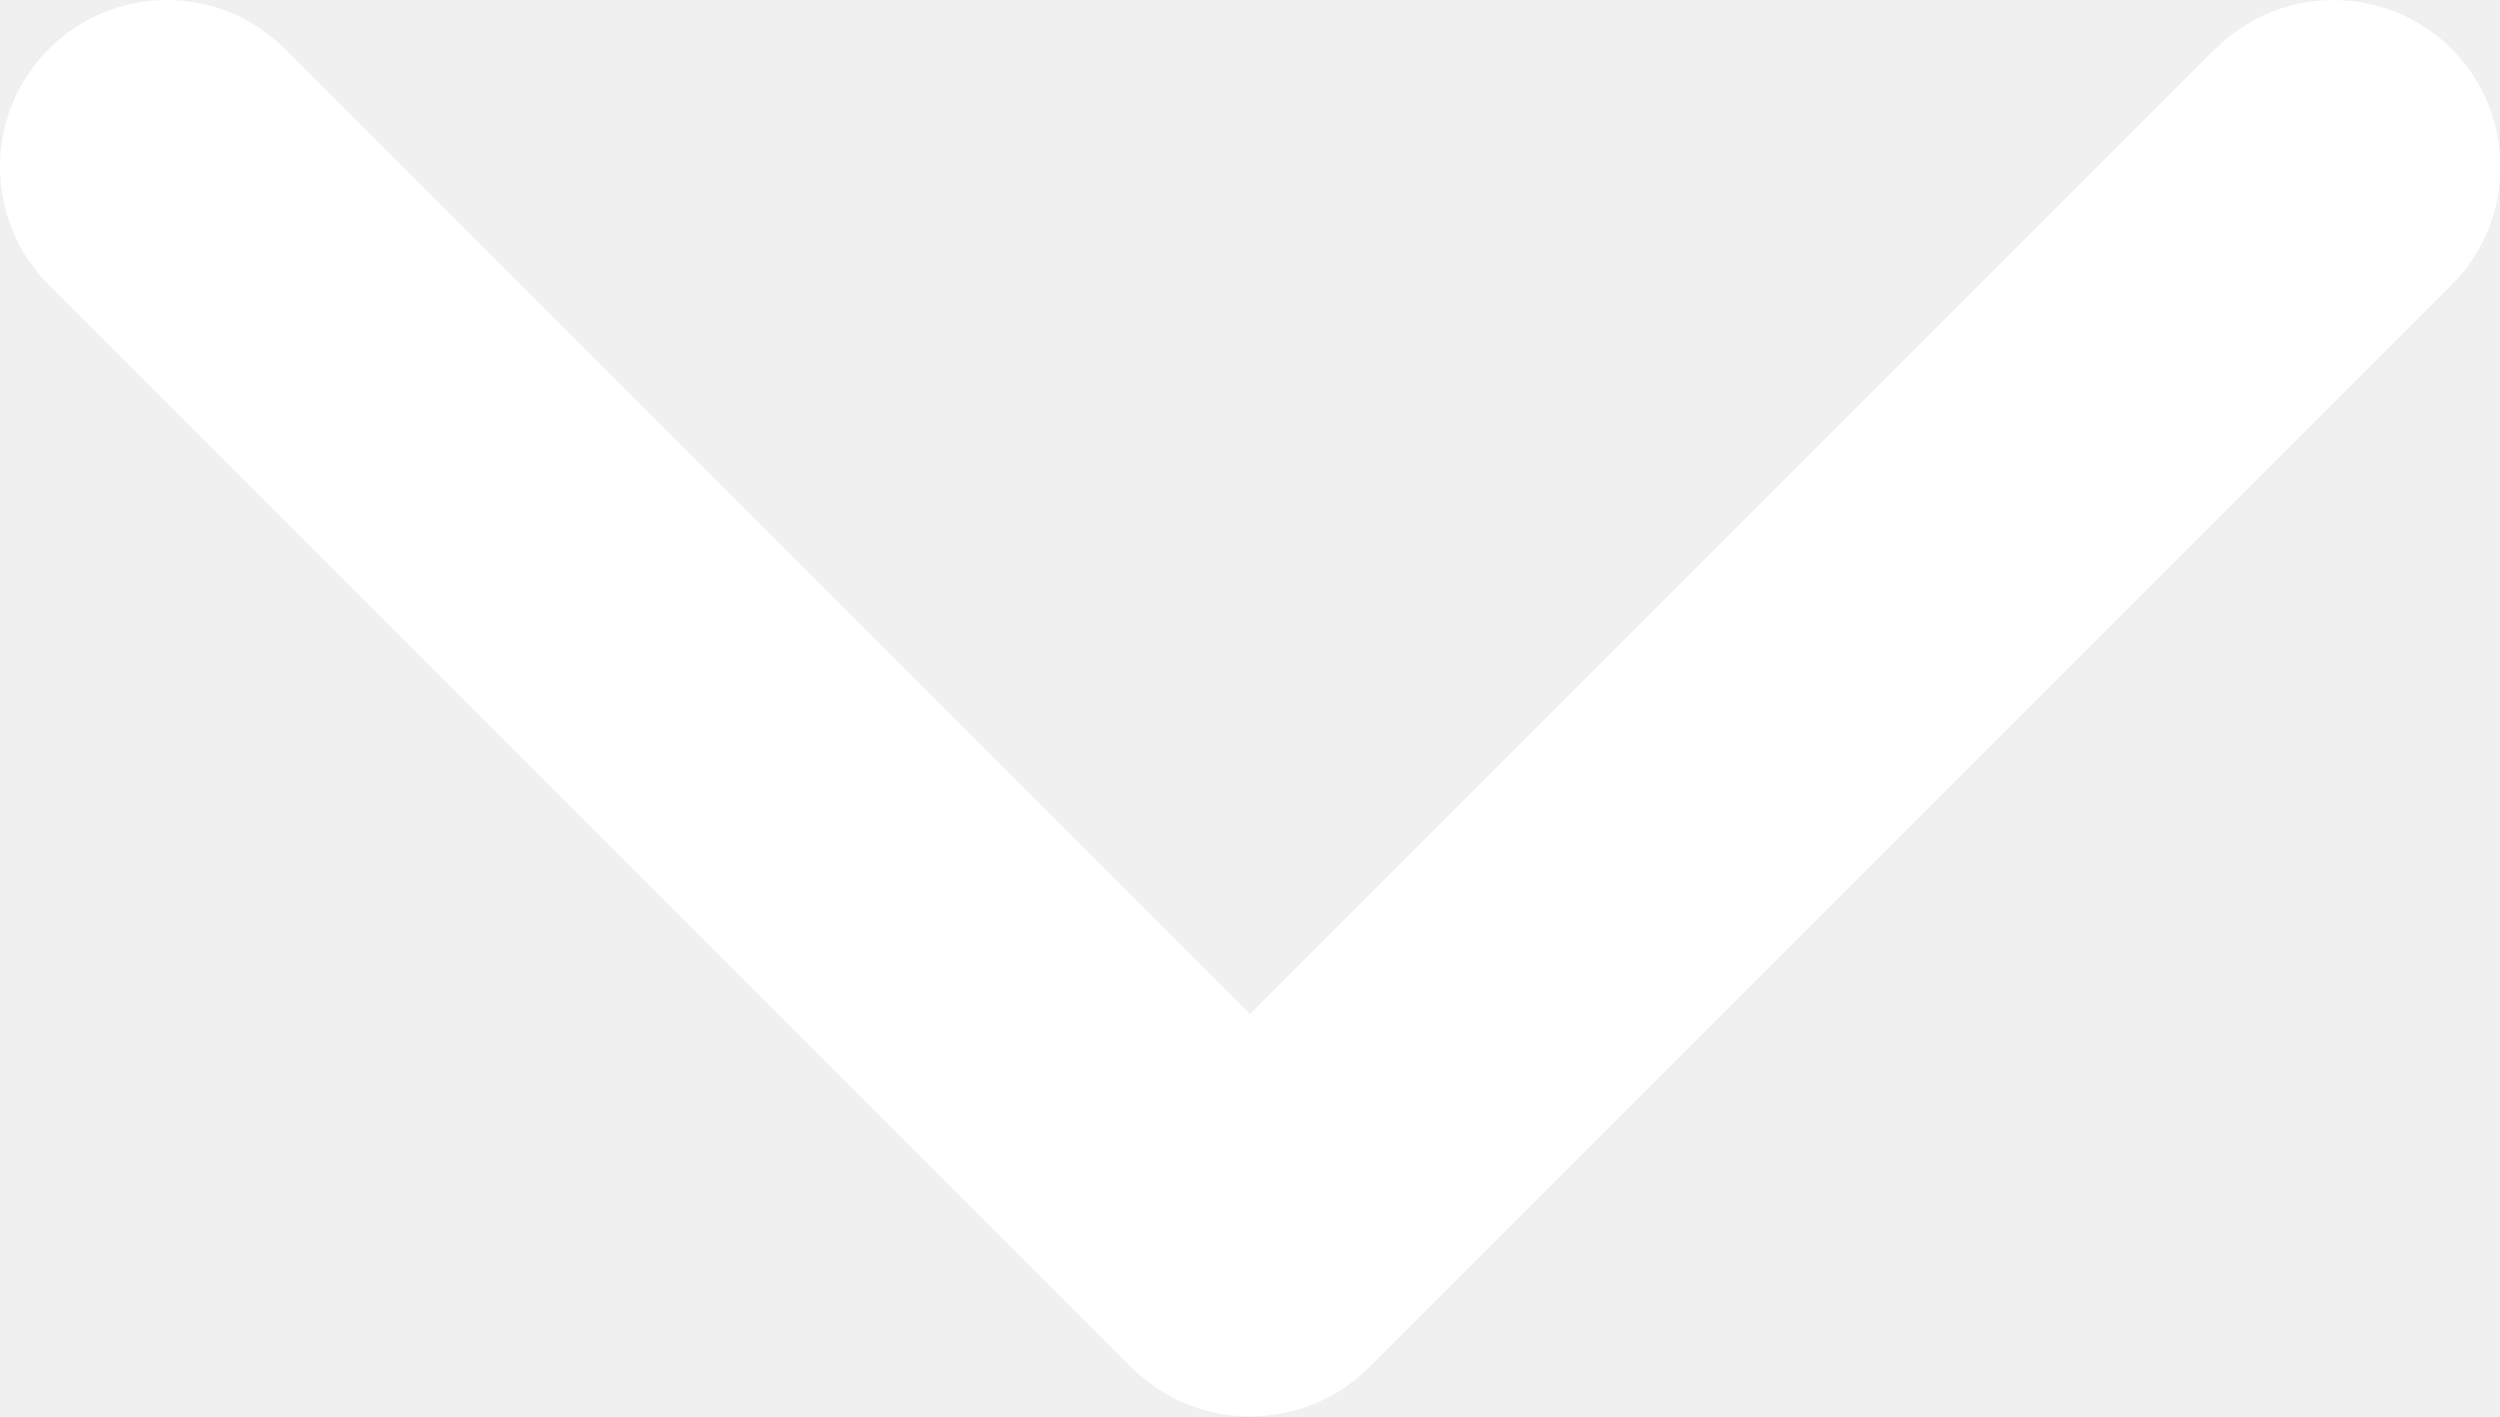
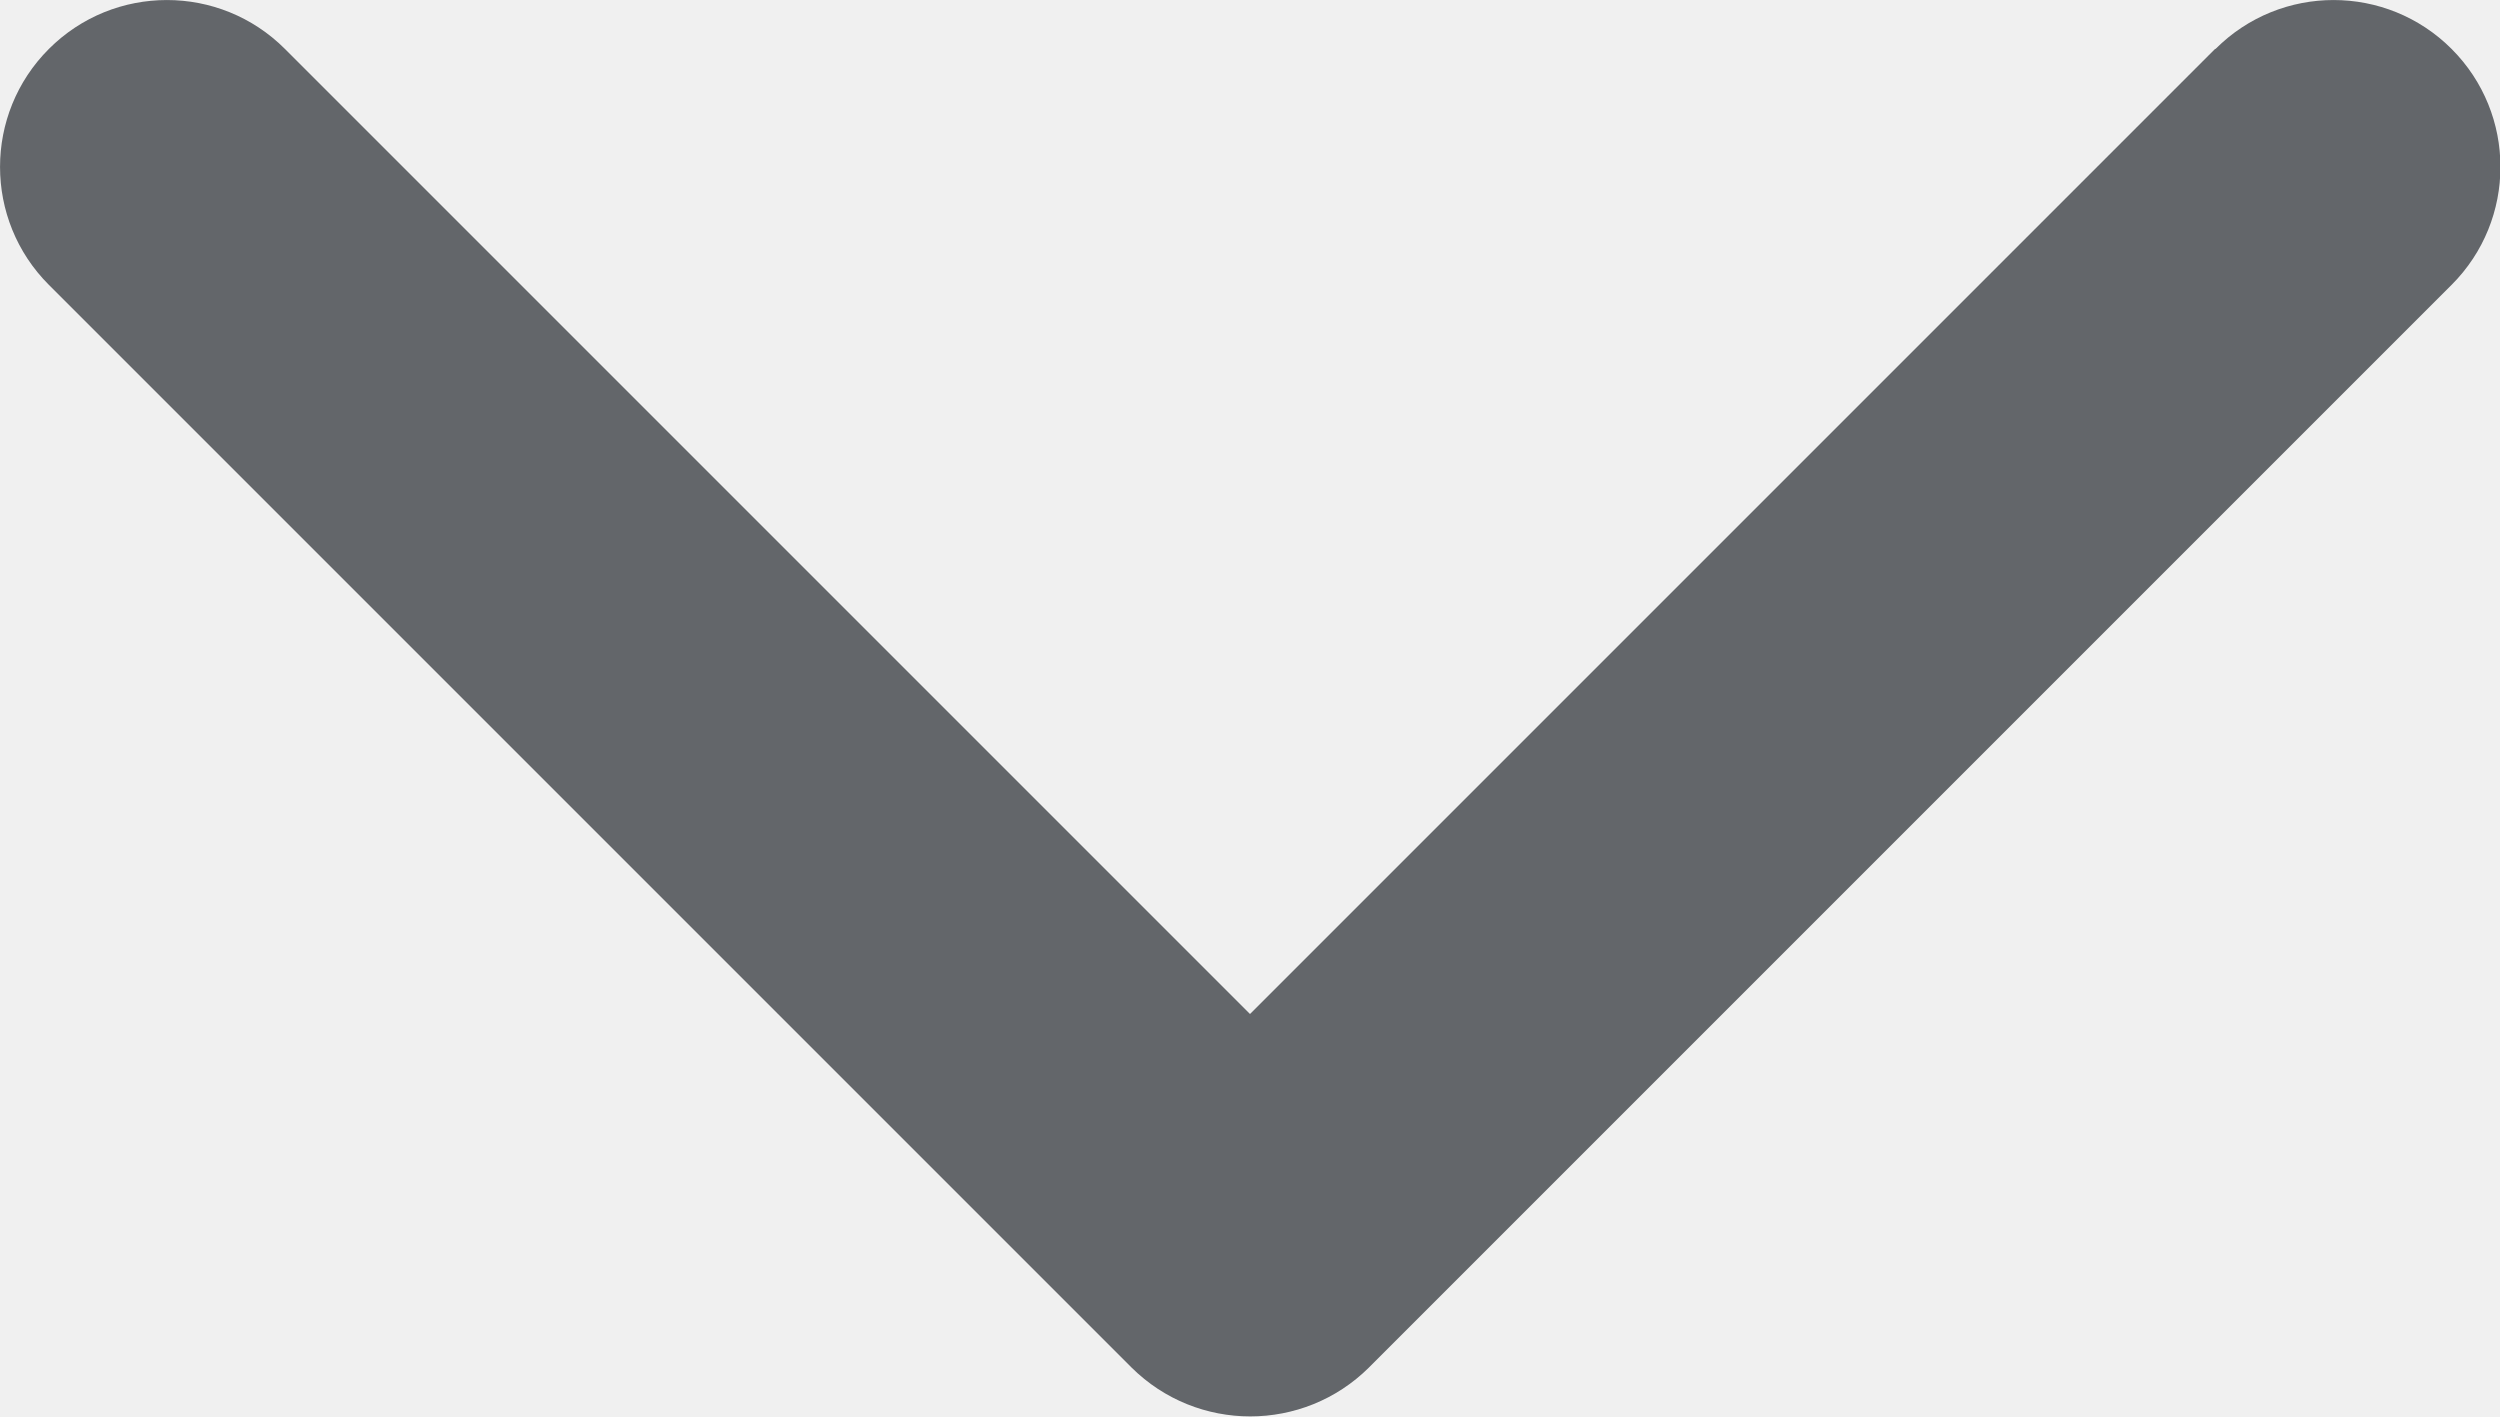
<svg xmlns="http://www.w3.org/2000/svg" width="10.53" height="5.965" viewBox="0 0 10.53 5.965">
  <defs>
-     <style>.a{fill:#fff;}</style>
+     <style>.a{fill:#63666a;}</style>
  </defs>
  <g transform="translate(-9.511 -13.507)">
    <path class="a" d="M18.841,13.713l-4.065,4.065-4.065-4.065a.7.7,0,0,0-.994.994l4.56,4.56a.71.71,0,0,0,1,0l4.56-4.56a.7.7,0,0,0-.994-.994Z" transform="translate(0)" />
  </g>
</svg>
